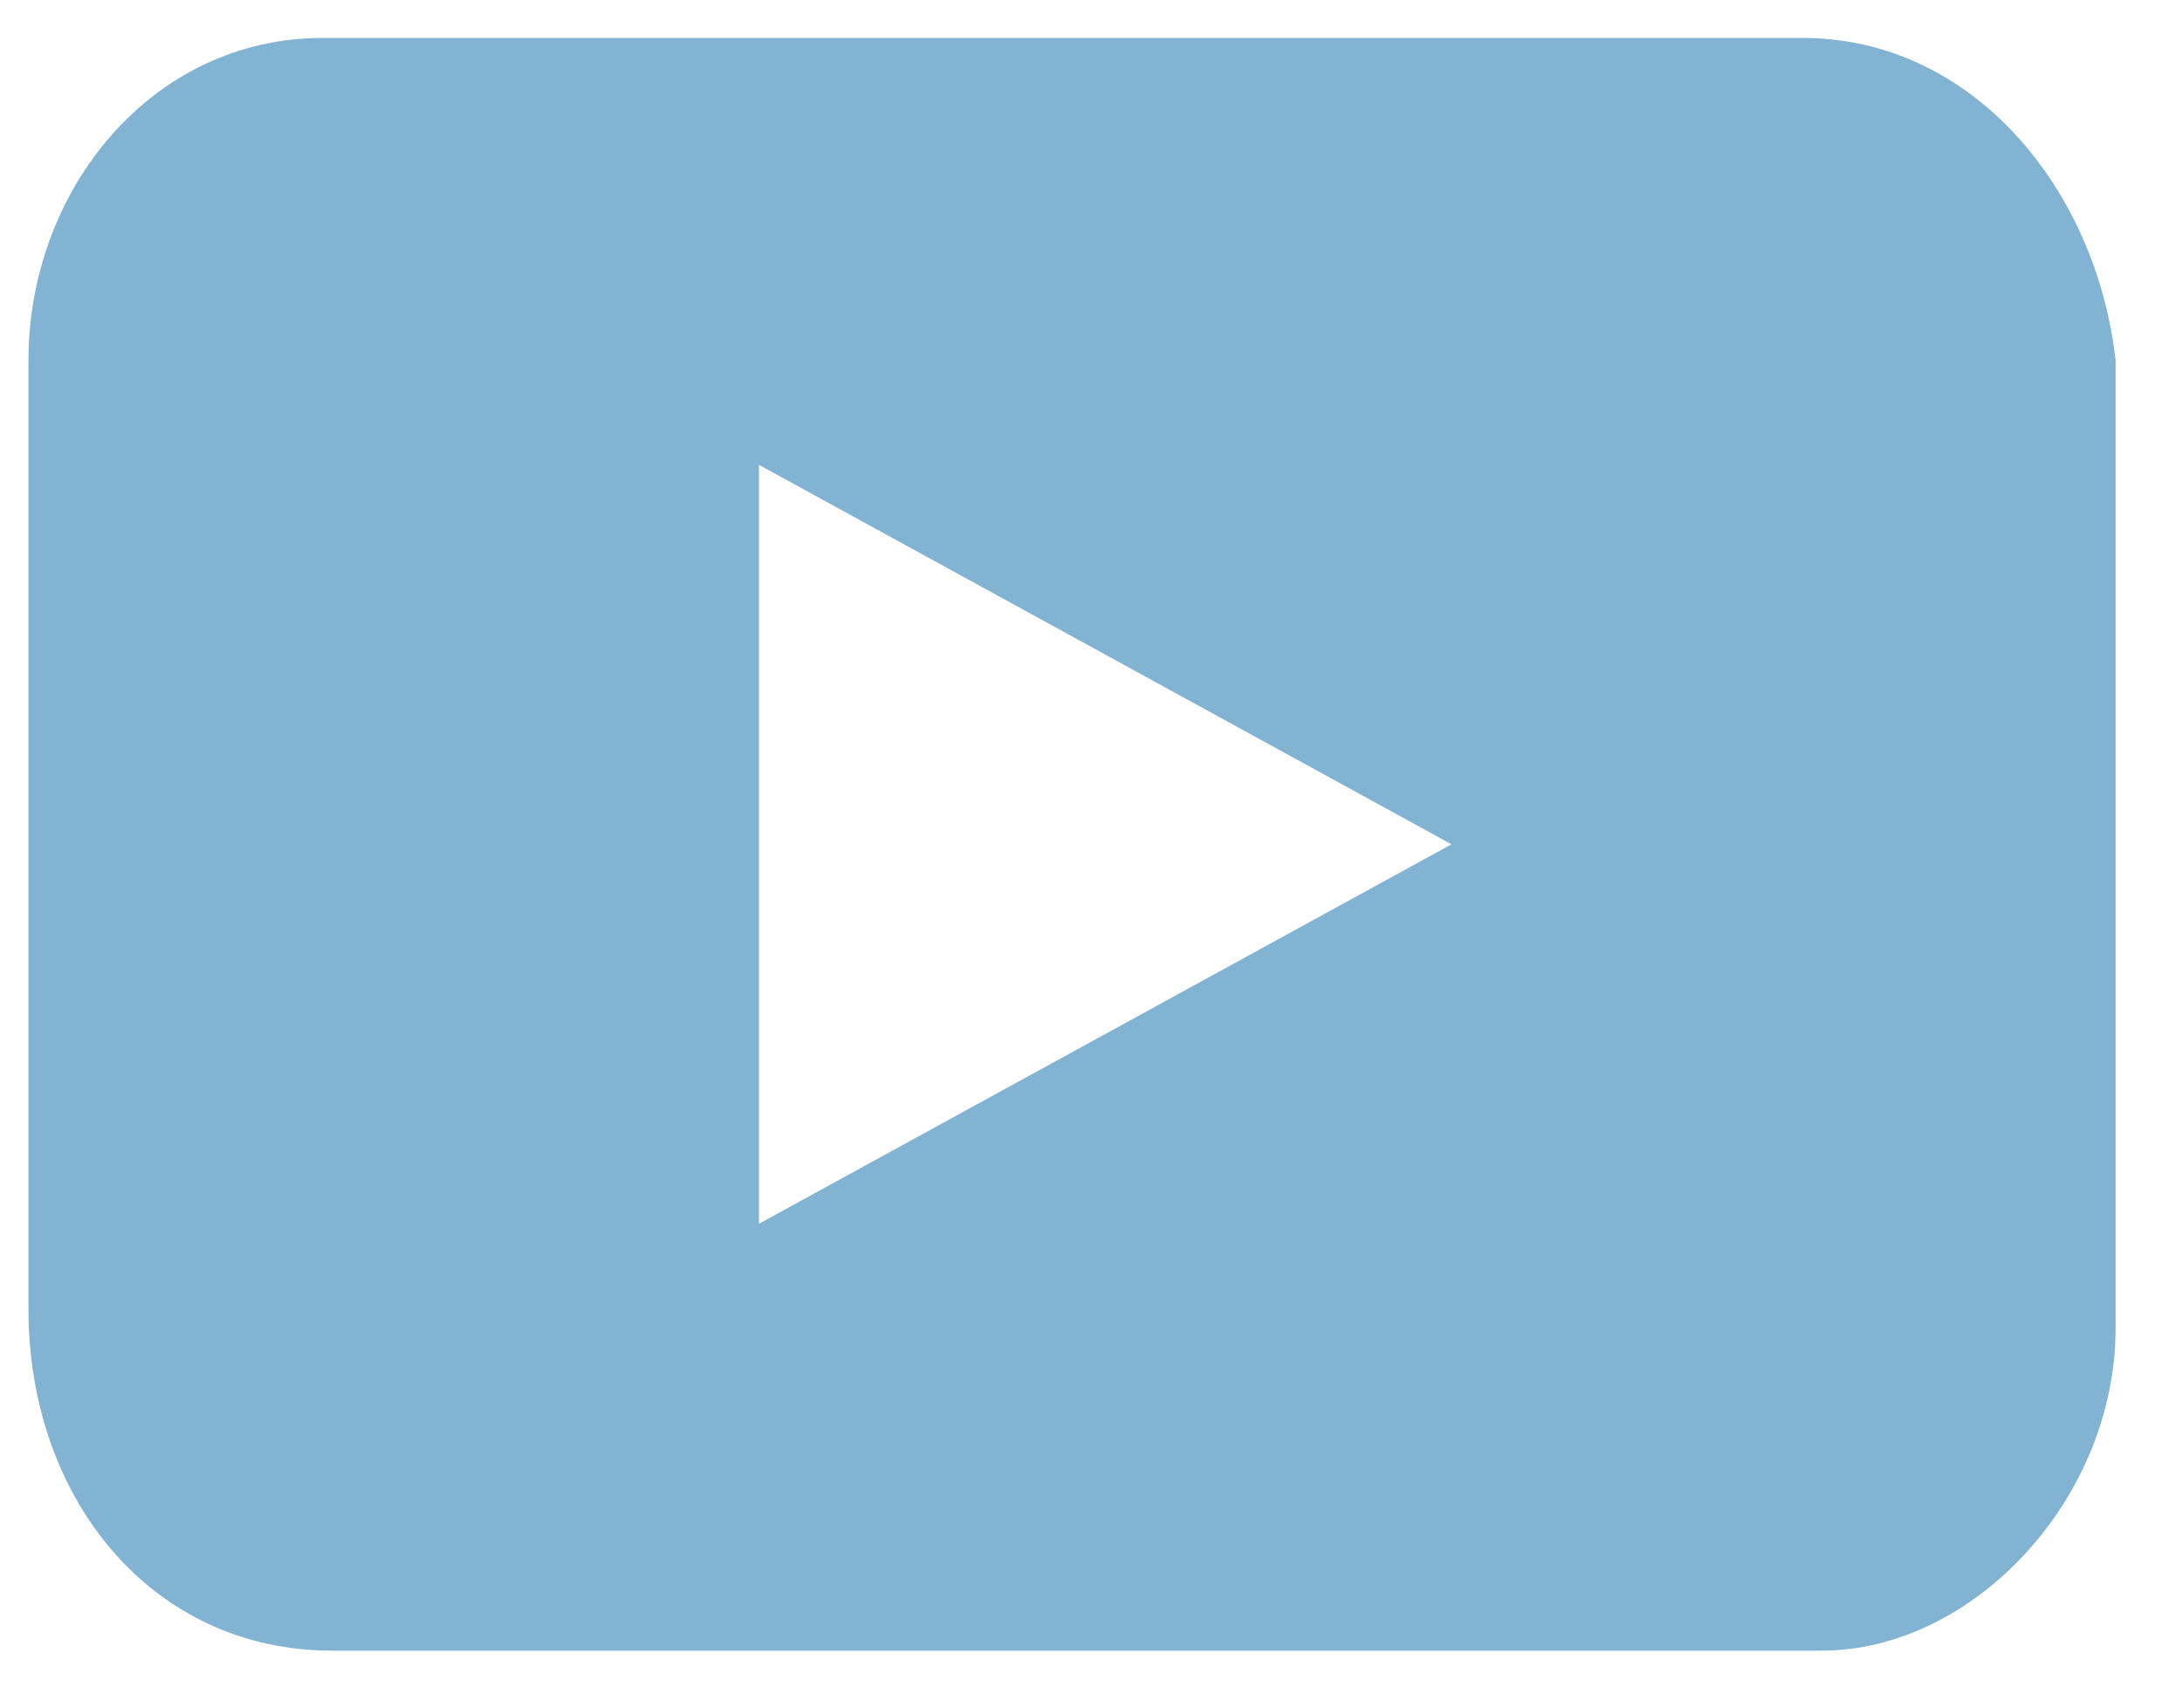
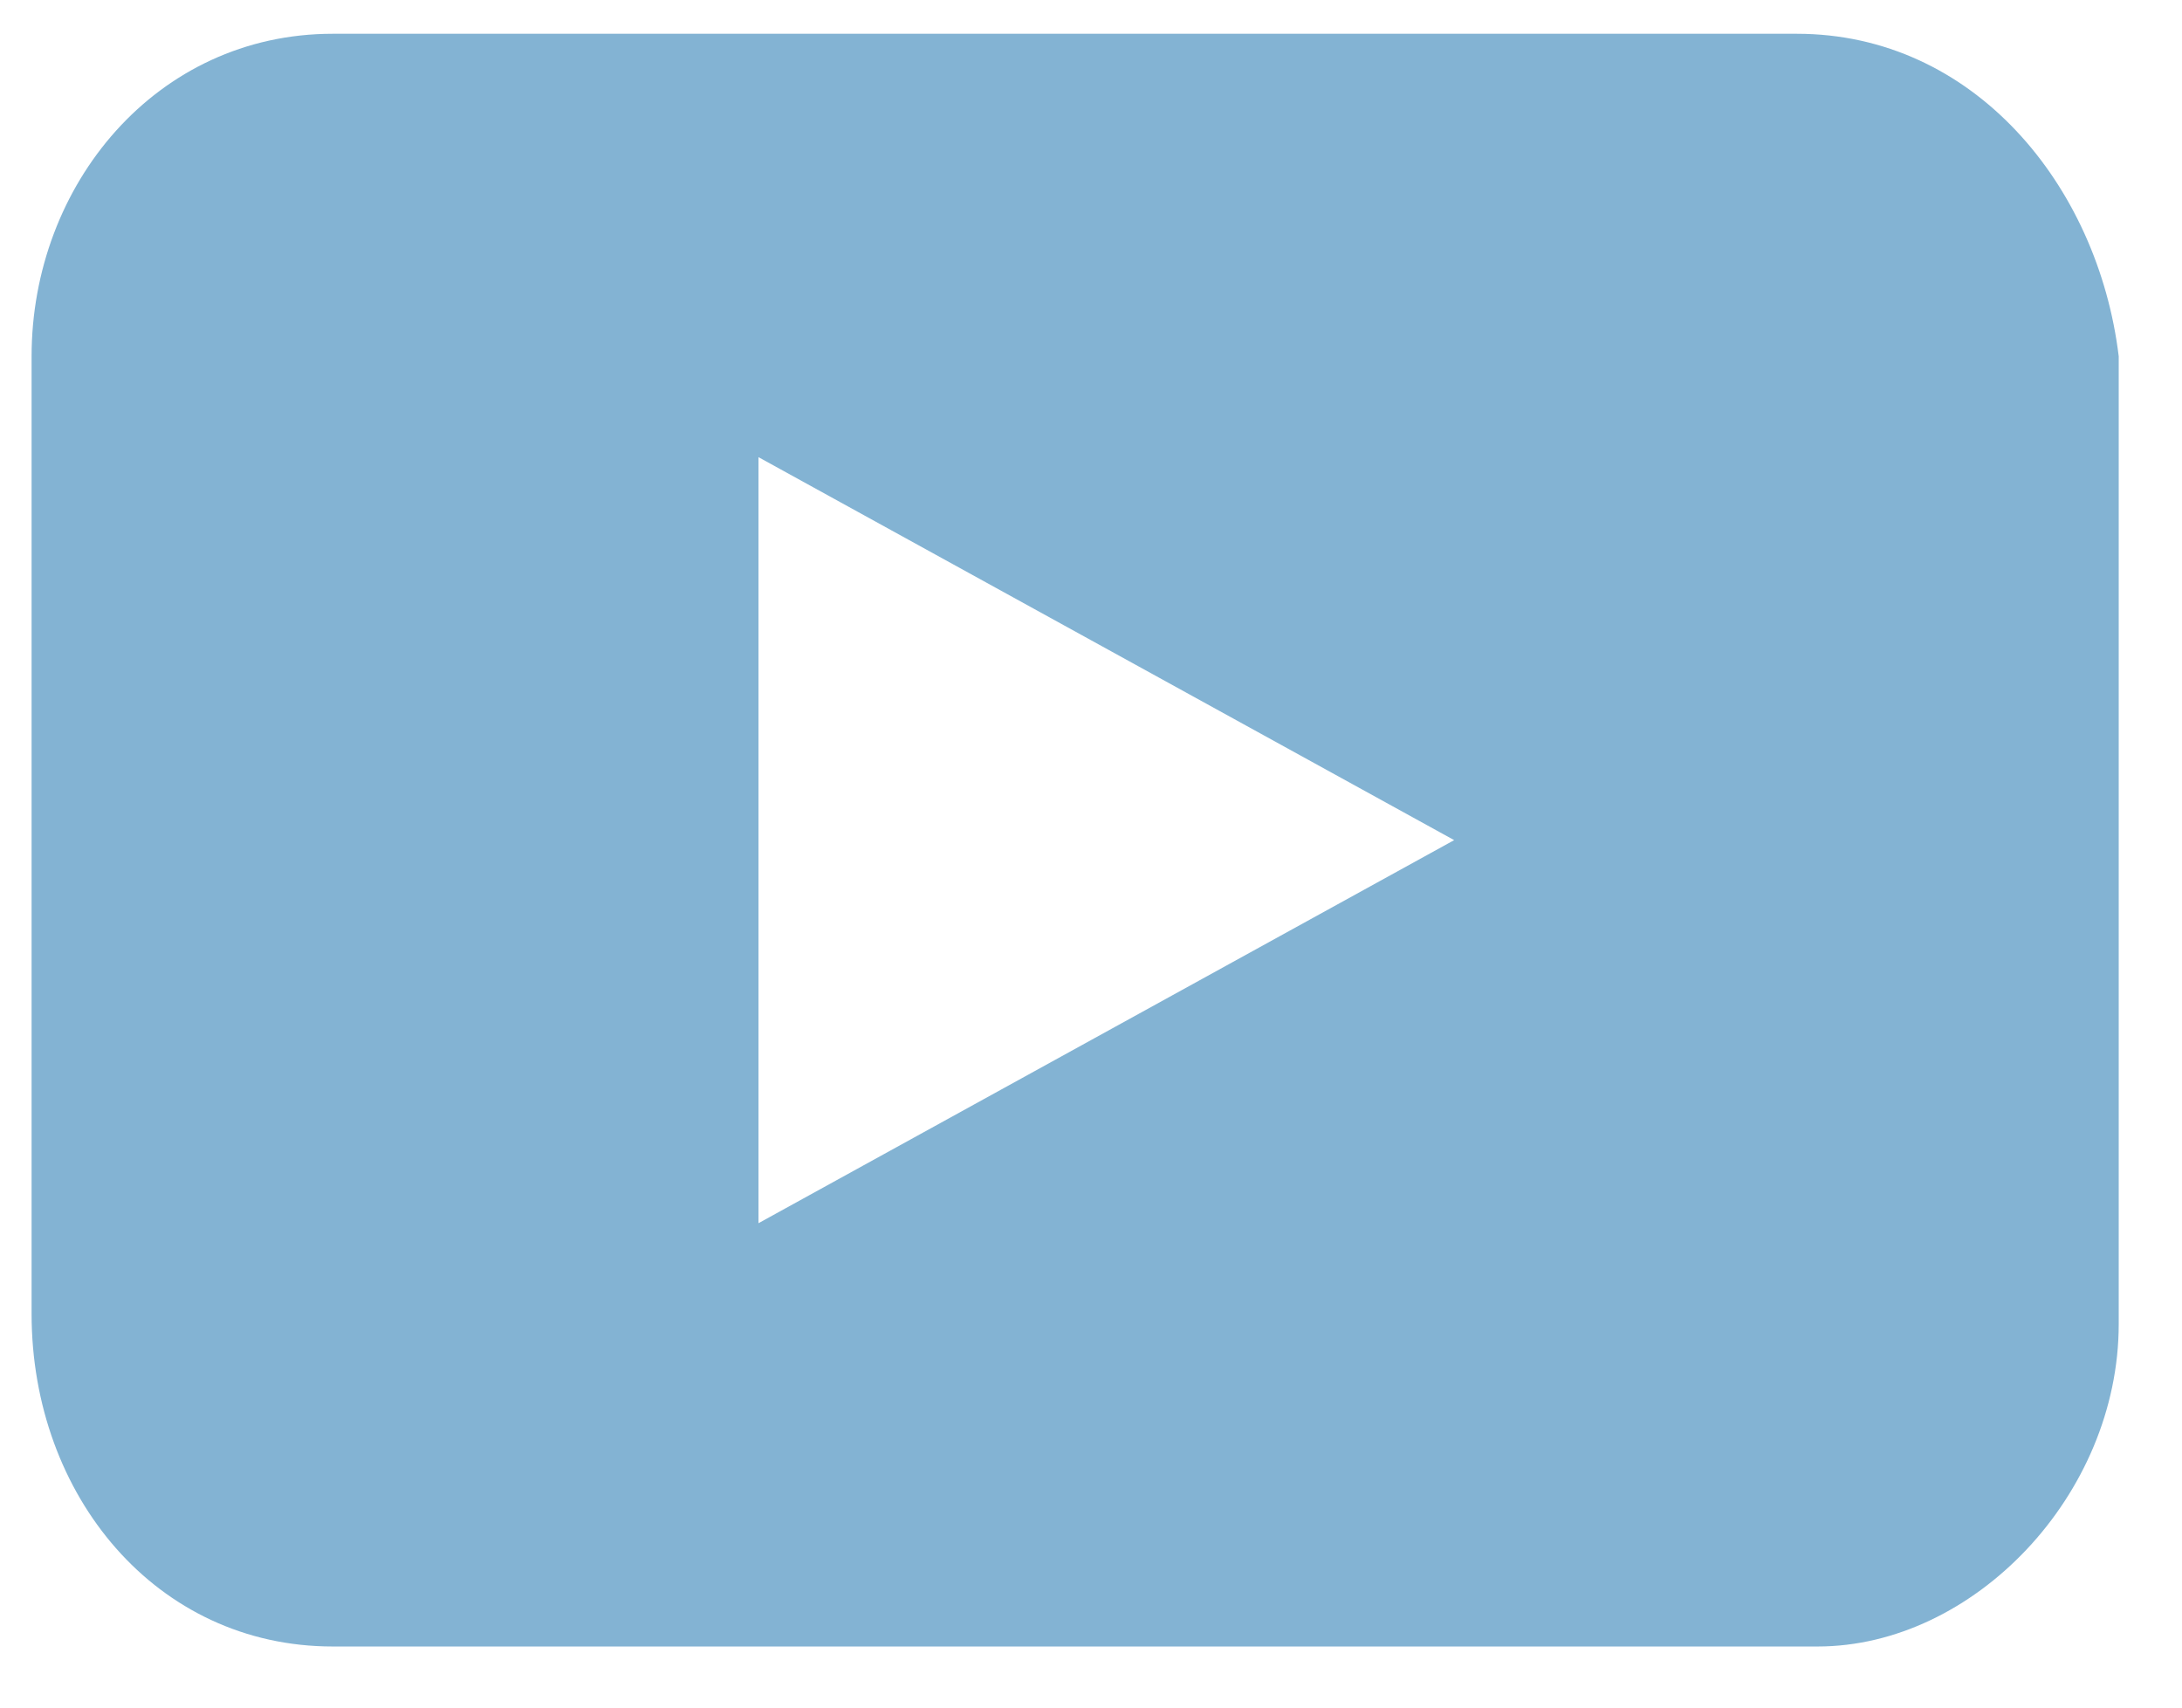
- <svg xmlns="http://www.w3.org/2000/svg" width="23" height="18" fill="none">
-   <path fill="#83B3D3" d="M19 .4H3.4C1.6.4.3 2 .3 3.8v10c0 2 1.3 3.6 3.2 3.6h15.7c1.6 0 3.1-1.6 3.1-3.4V3.8C22.1 2 20.8.4 19 .4ZM8 12.9v-8l7.3 4-7.3 4Z" />
+ <svg xmlns="http://www.w3.org/2000/svg" width="23" height="18" viewBox="0 0 23 18" fill="none">
+   <path d="M18.94 0.356H3.507C1.647 0.356 0.333 1.95 0.333 3.756V13.85C0.333 15.763 1.647 17.356 3.507 17.356H19.159C20.801 17.356 22.333 15.763 22.333 13.956V3.756C22.114 1.95 20.801 0.356 18.94 0.356ZM7.995 12.894V4.819L15.328 8.856L7.995 12.894Z" fill="#83B3D3" />
</svg>
